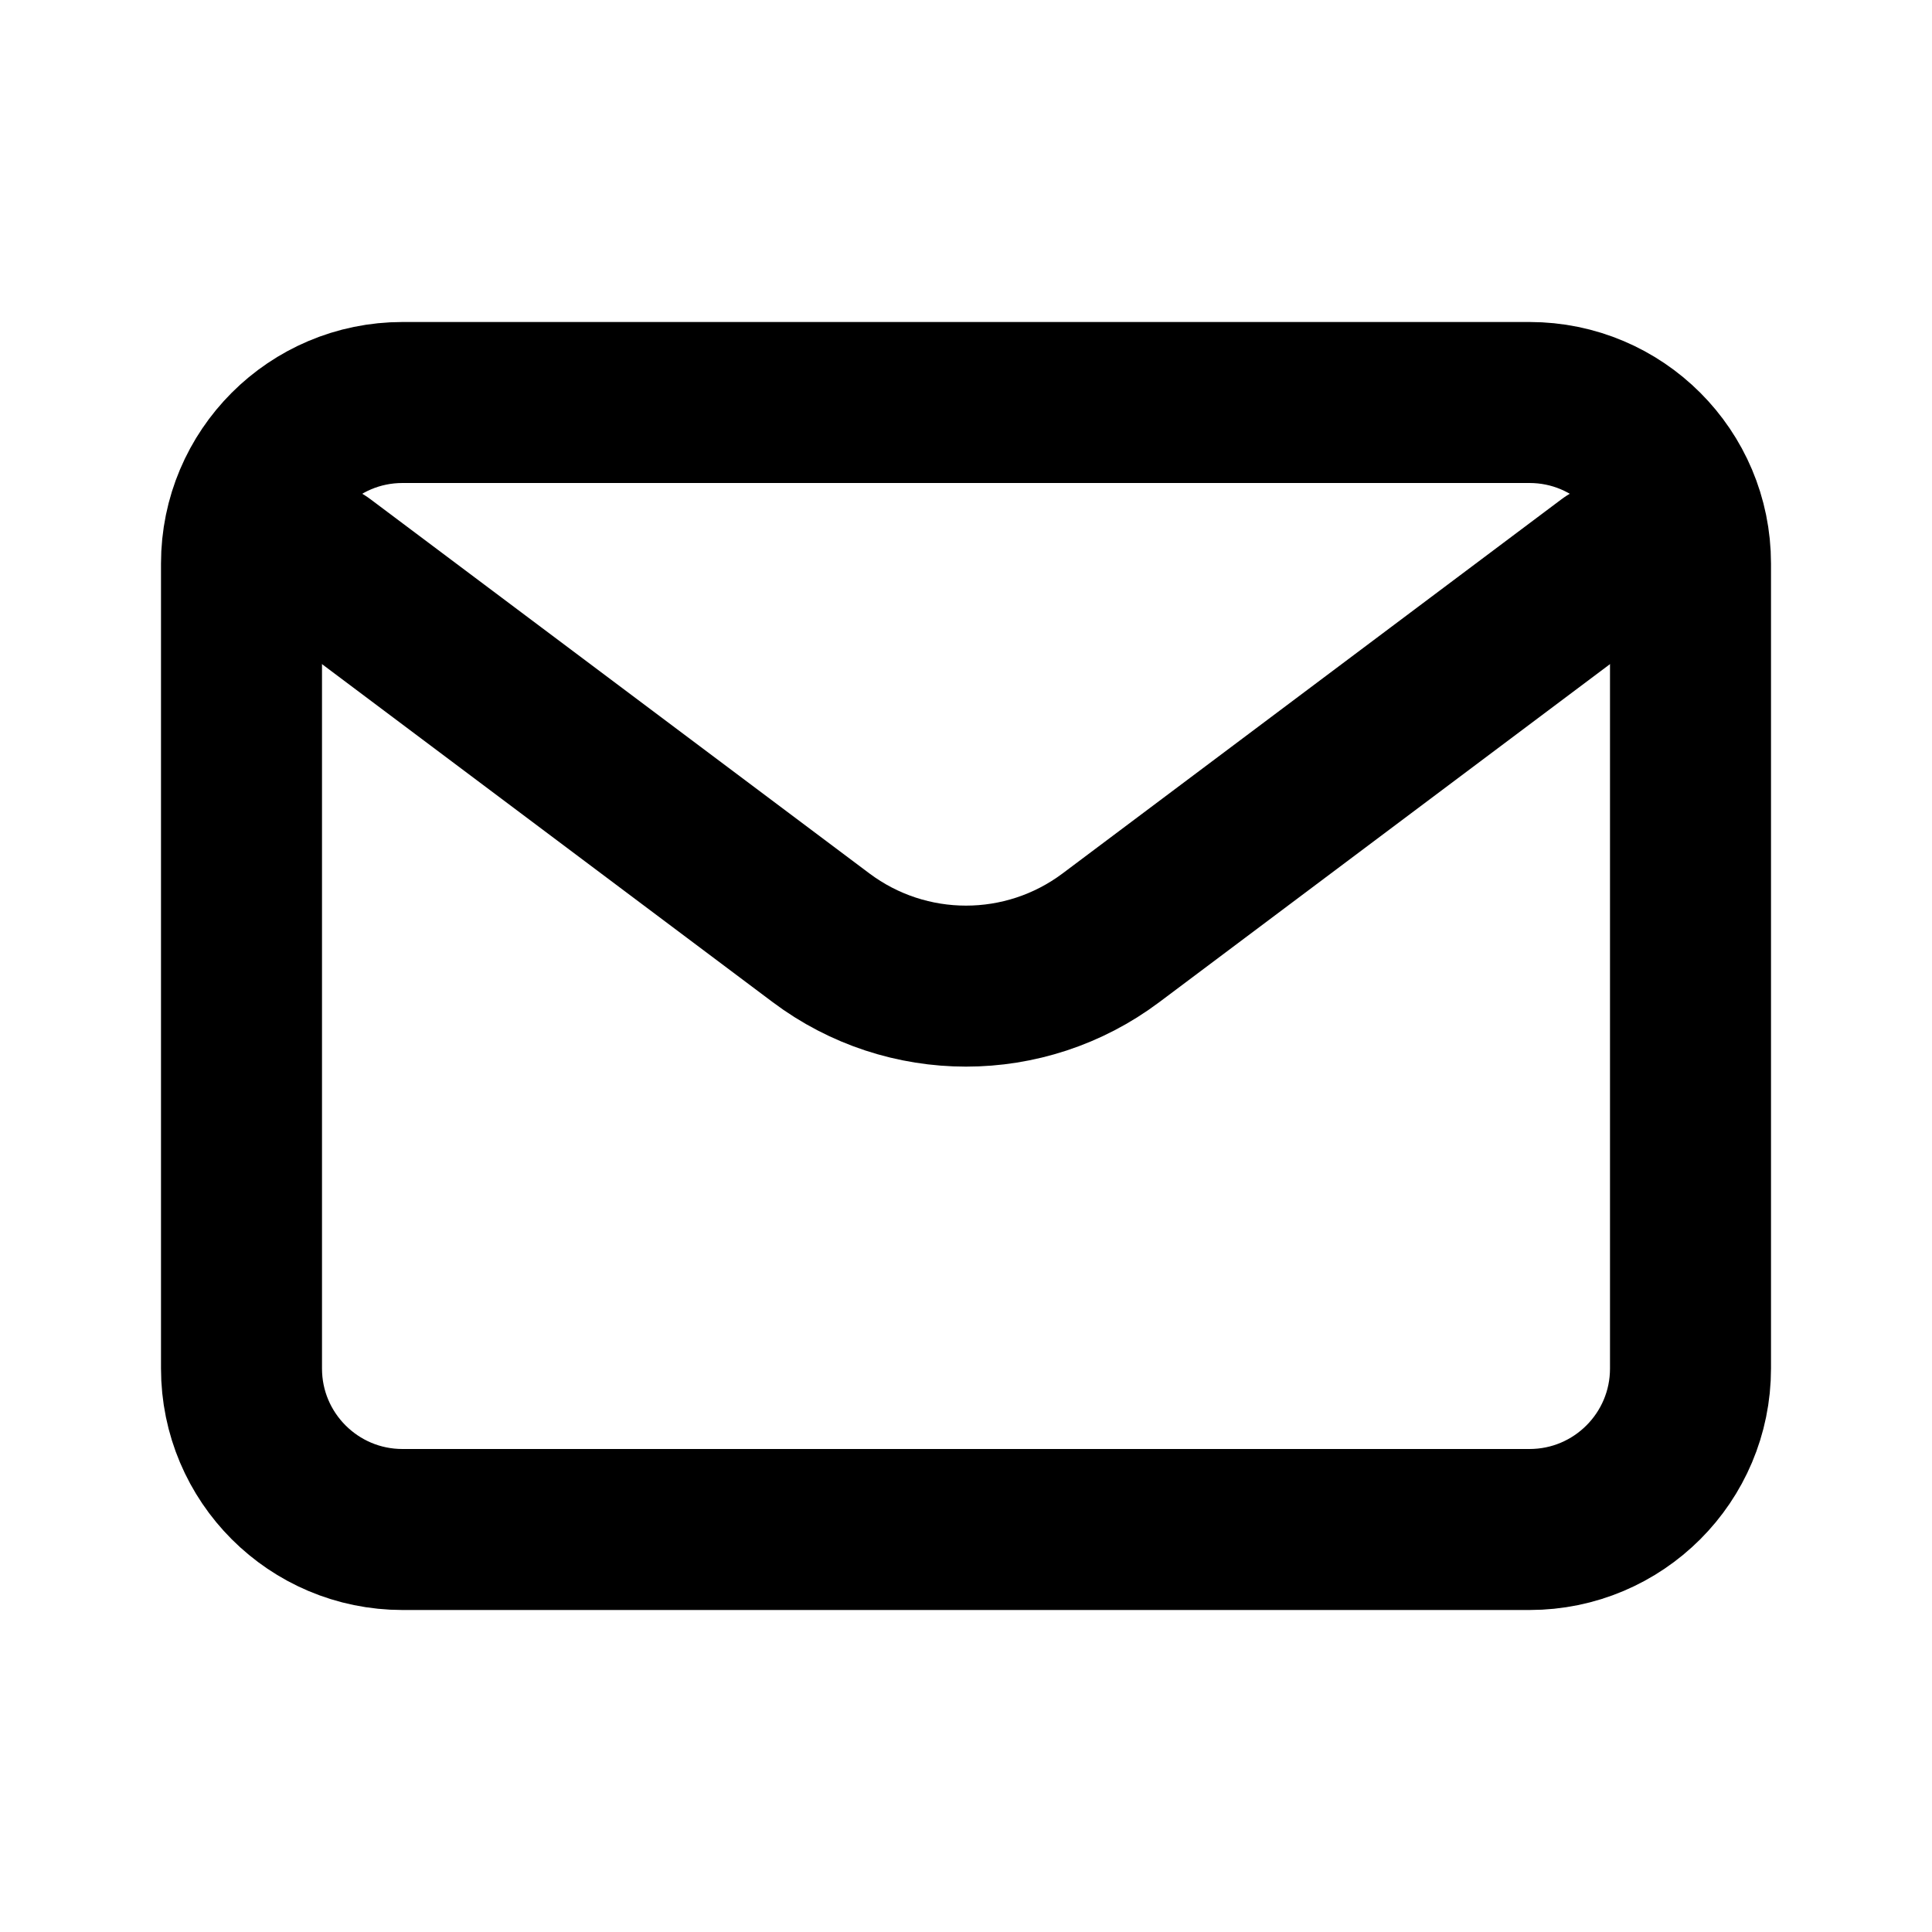
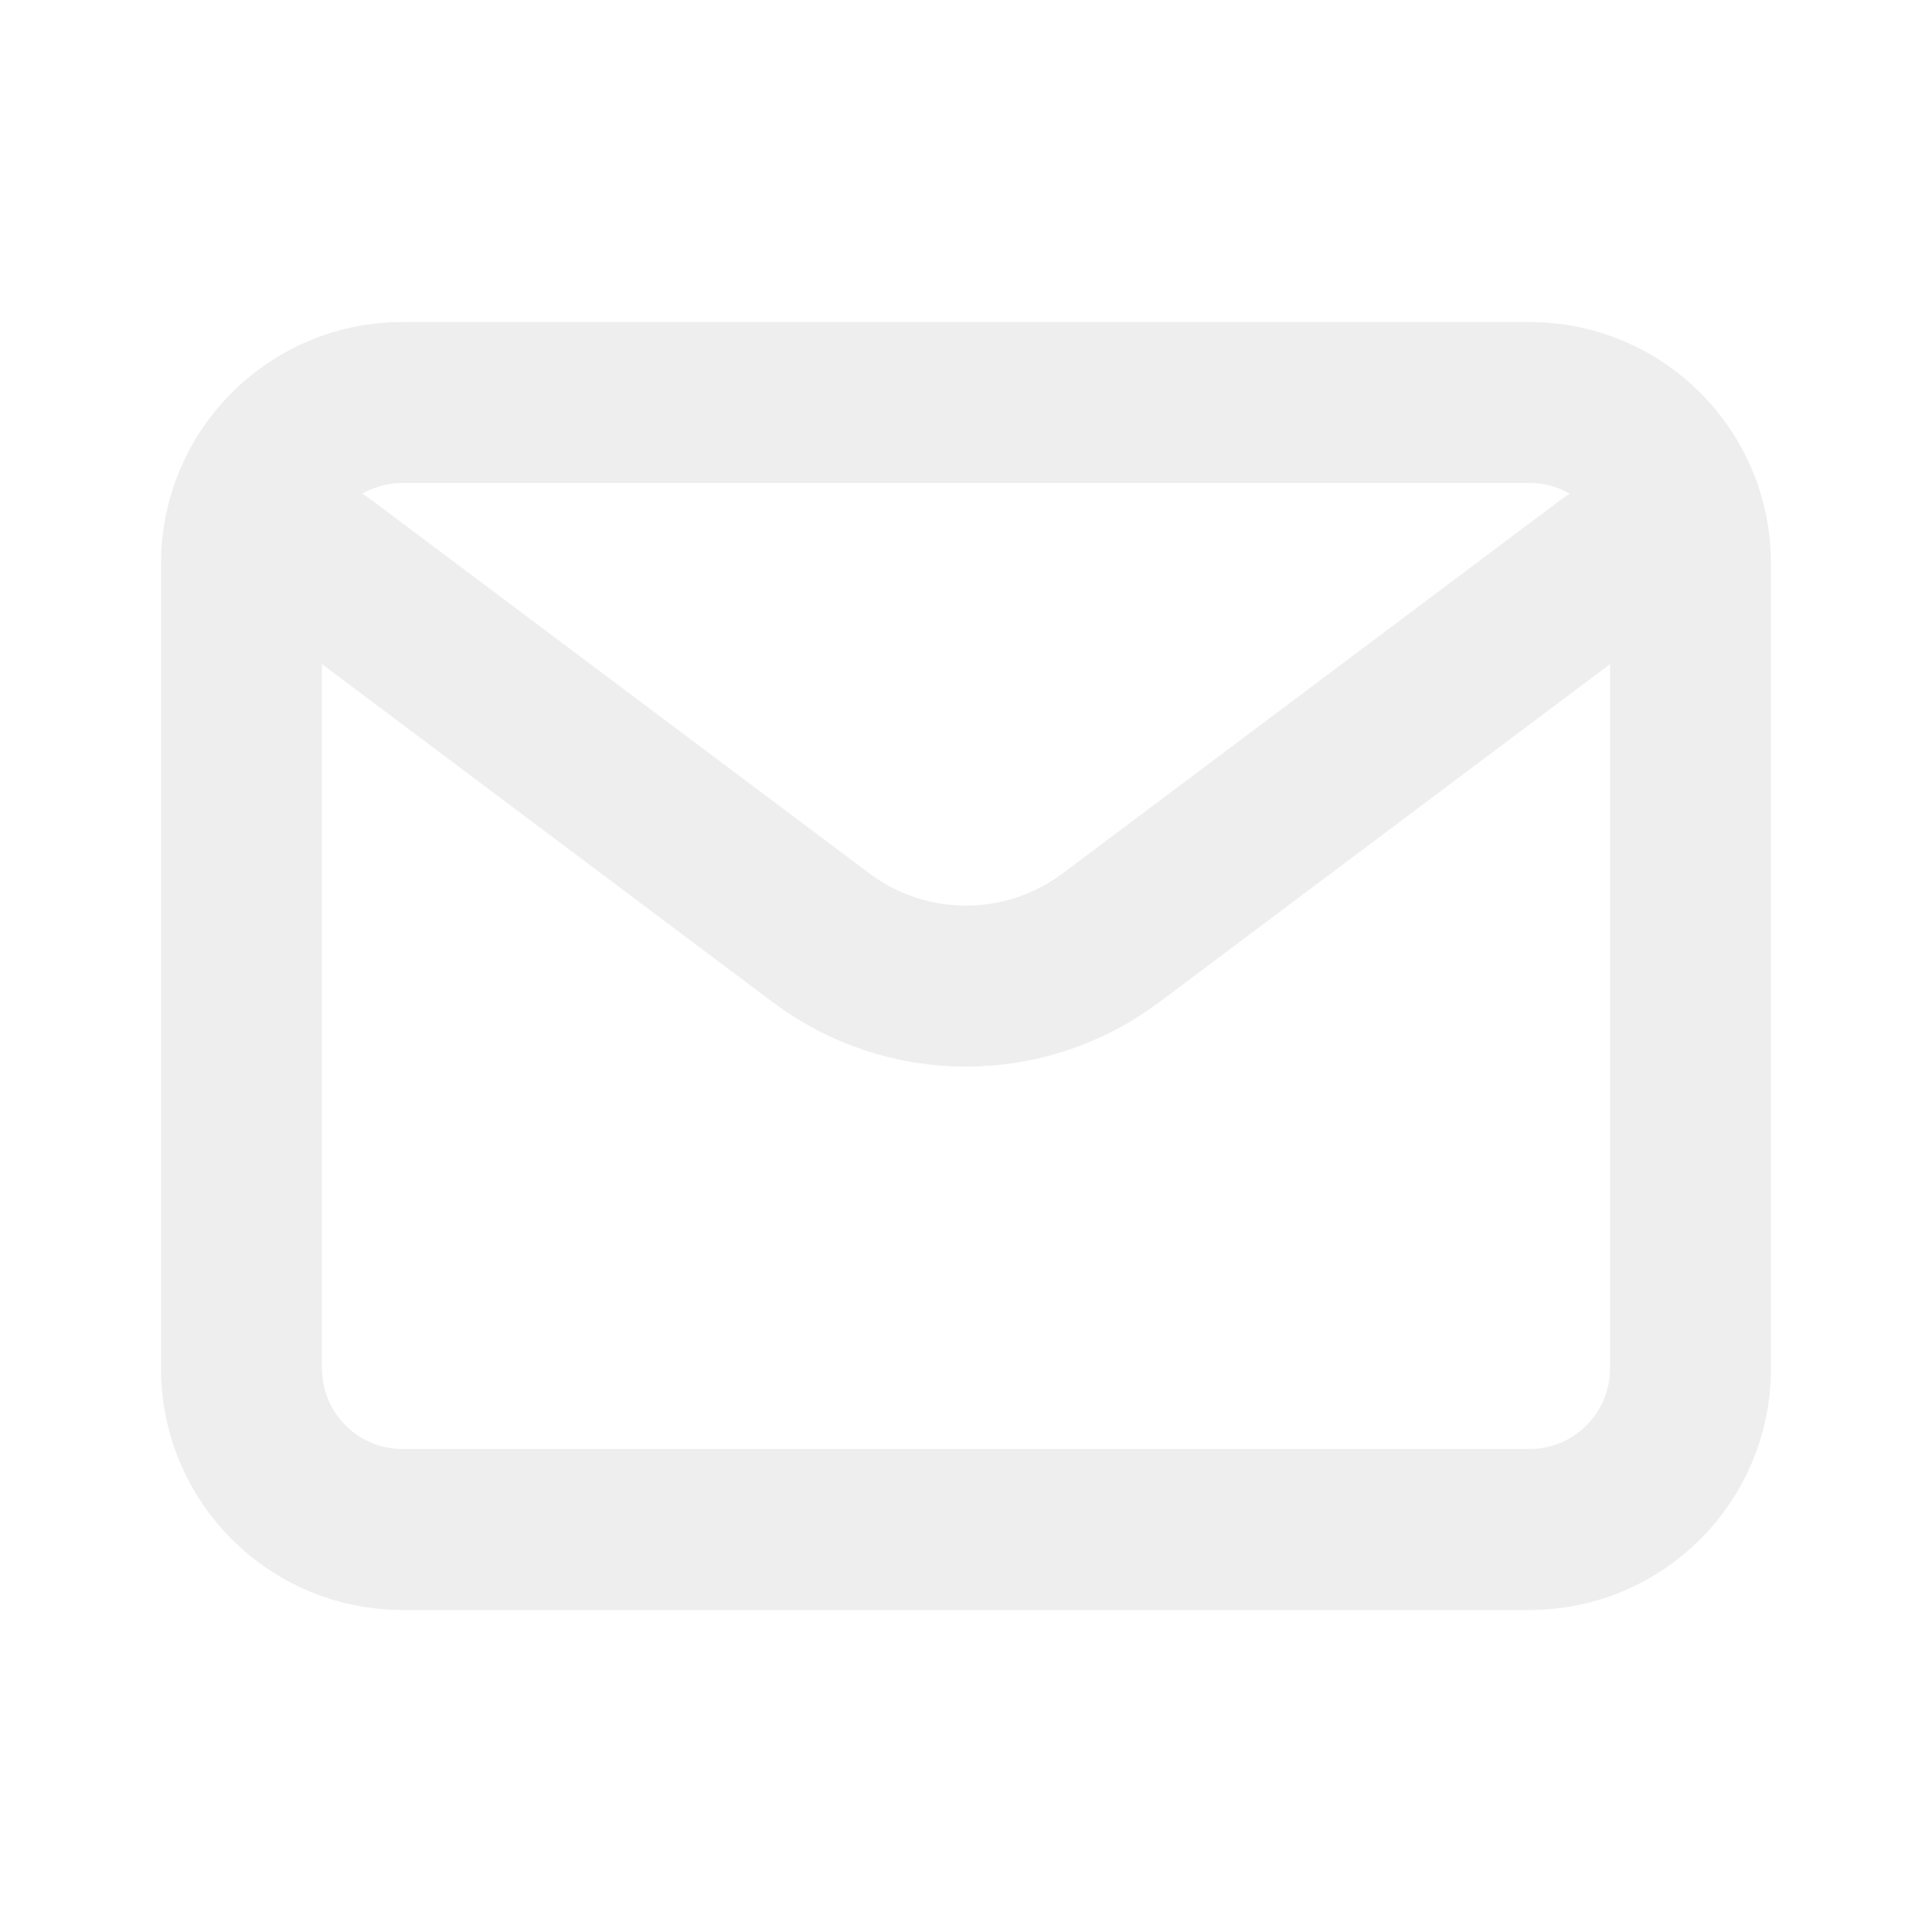
<svg xmlns="http://www.w3.org/2000/svg" width="800px" height="800px" viewBox="0 0 24 24" fill="none">
-   <path d="M4 7L10.2 11.65C11.267 12.45 12.733 12.45 13.8 11.65L20 7" stroke="#000000" stroke-width="2" stroke-linecap="round" stroke-linejoin="round" />
-   <rect x="3" y="5" width="18" height="14" rx="2" stroke="#000000" stroke-width="2" stroke-linecap="round" />
+   <path d="M4 7L10.2 11.65C11.267 12.45 12.733 12.45 13.8 11.65L20 7" stroke="#eeeeee" stroke-width="2" stroke-linecap="round" stroke-linejoin="round" />
+   <rect x="3" y="5" width="18" height="14" rx="2" stroke="#eeeeee" stroke-width="2" stroke-linecap="round" />
</svg>
